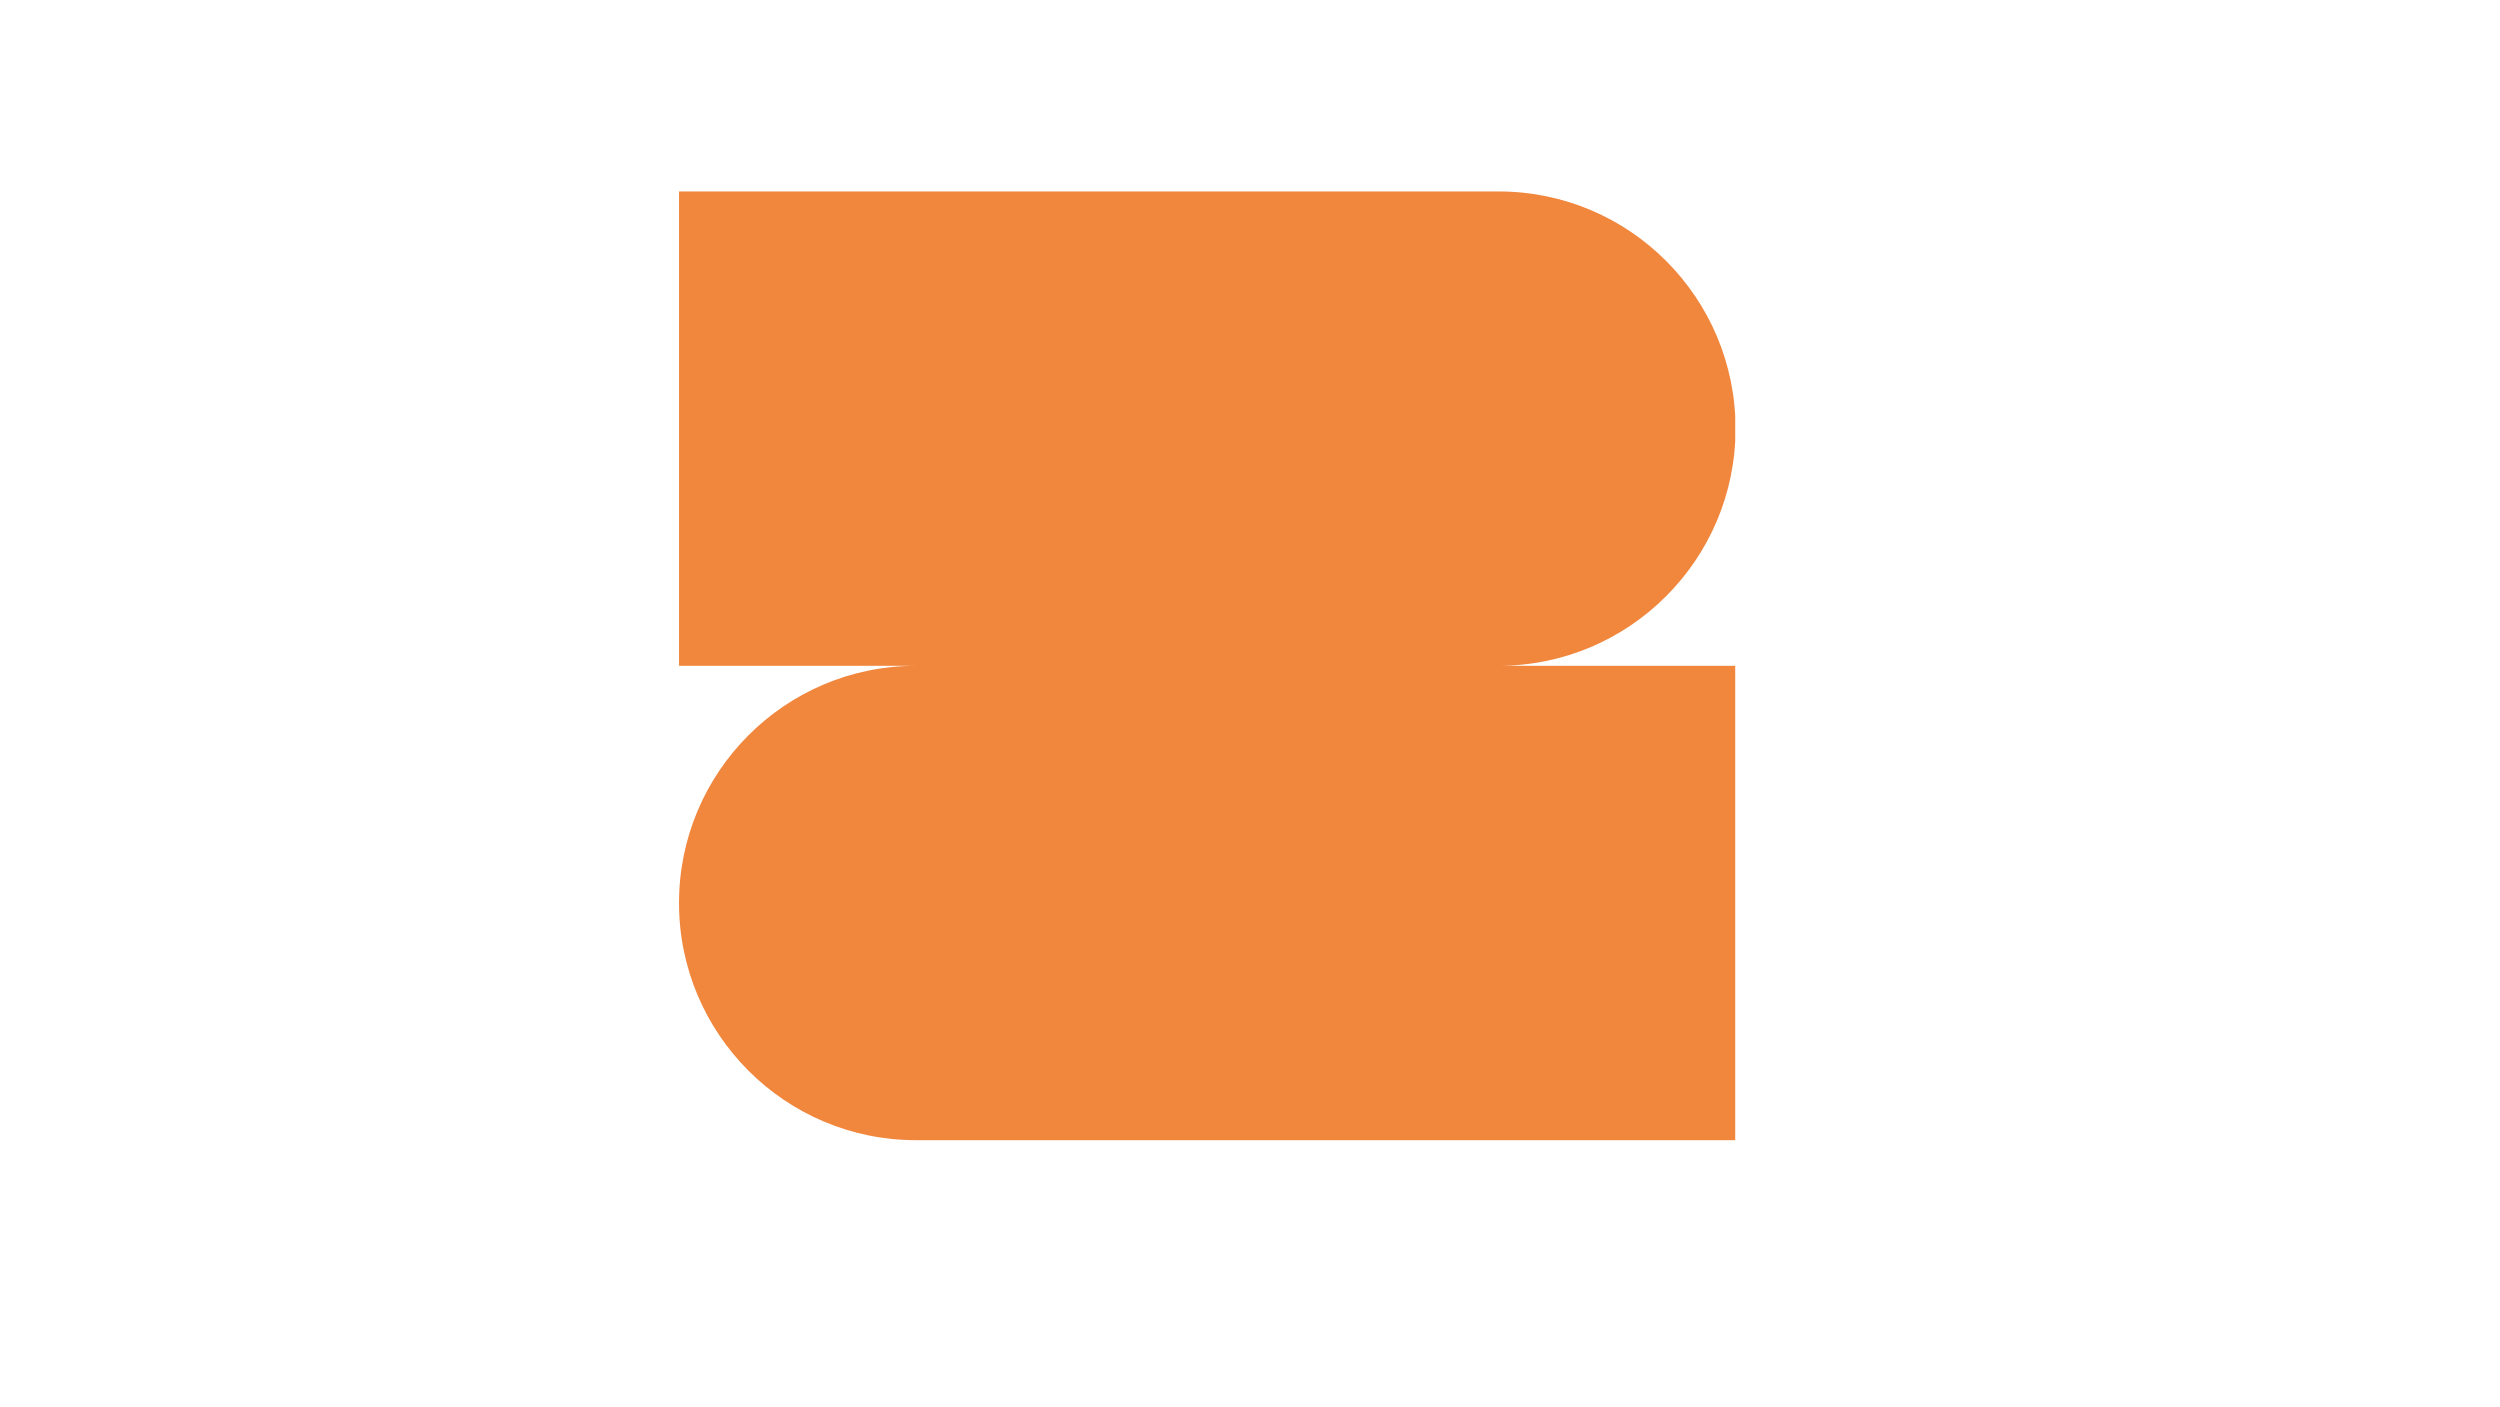
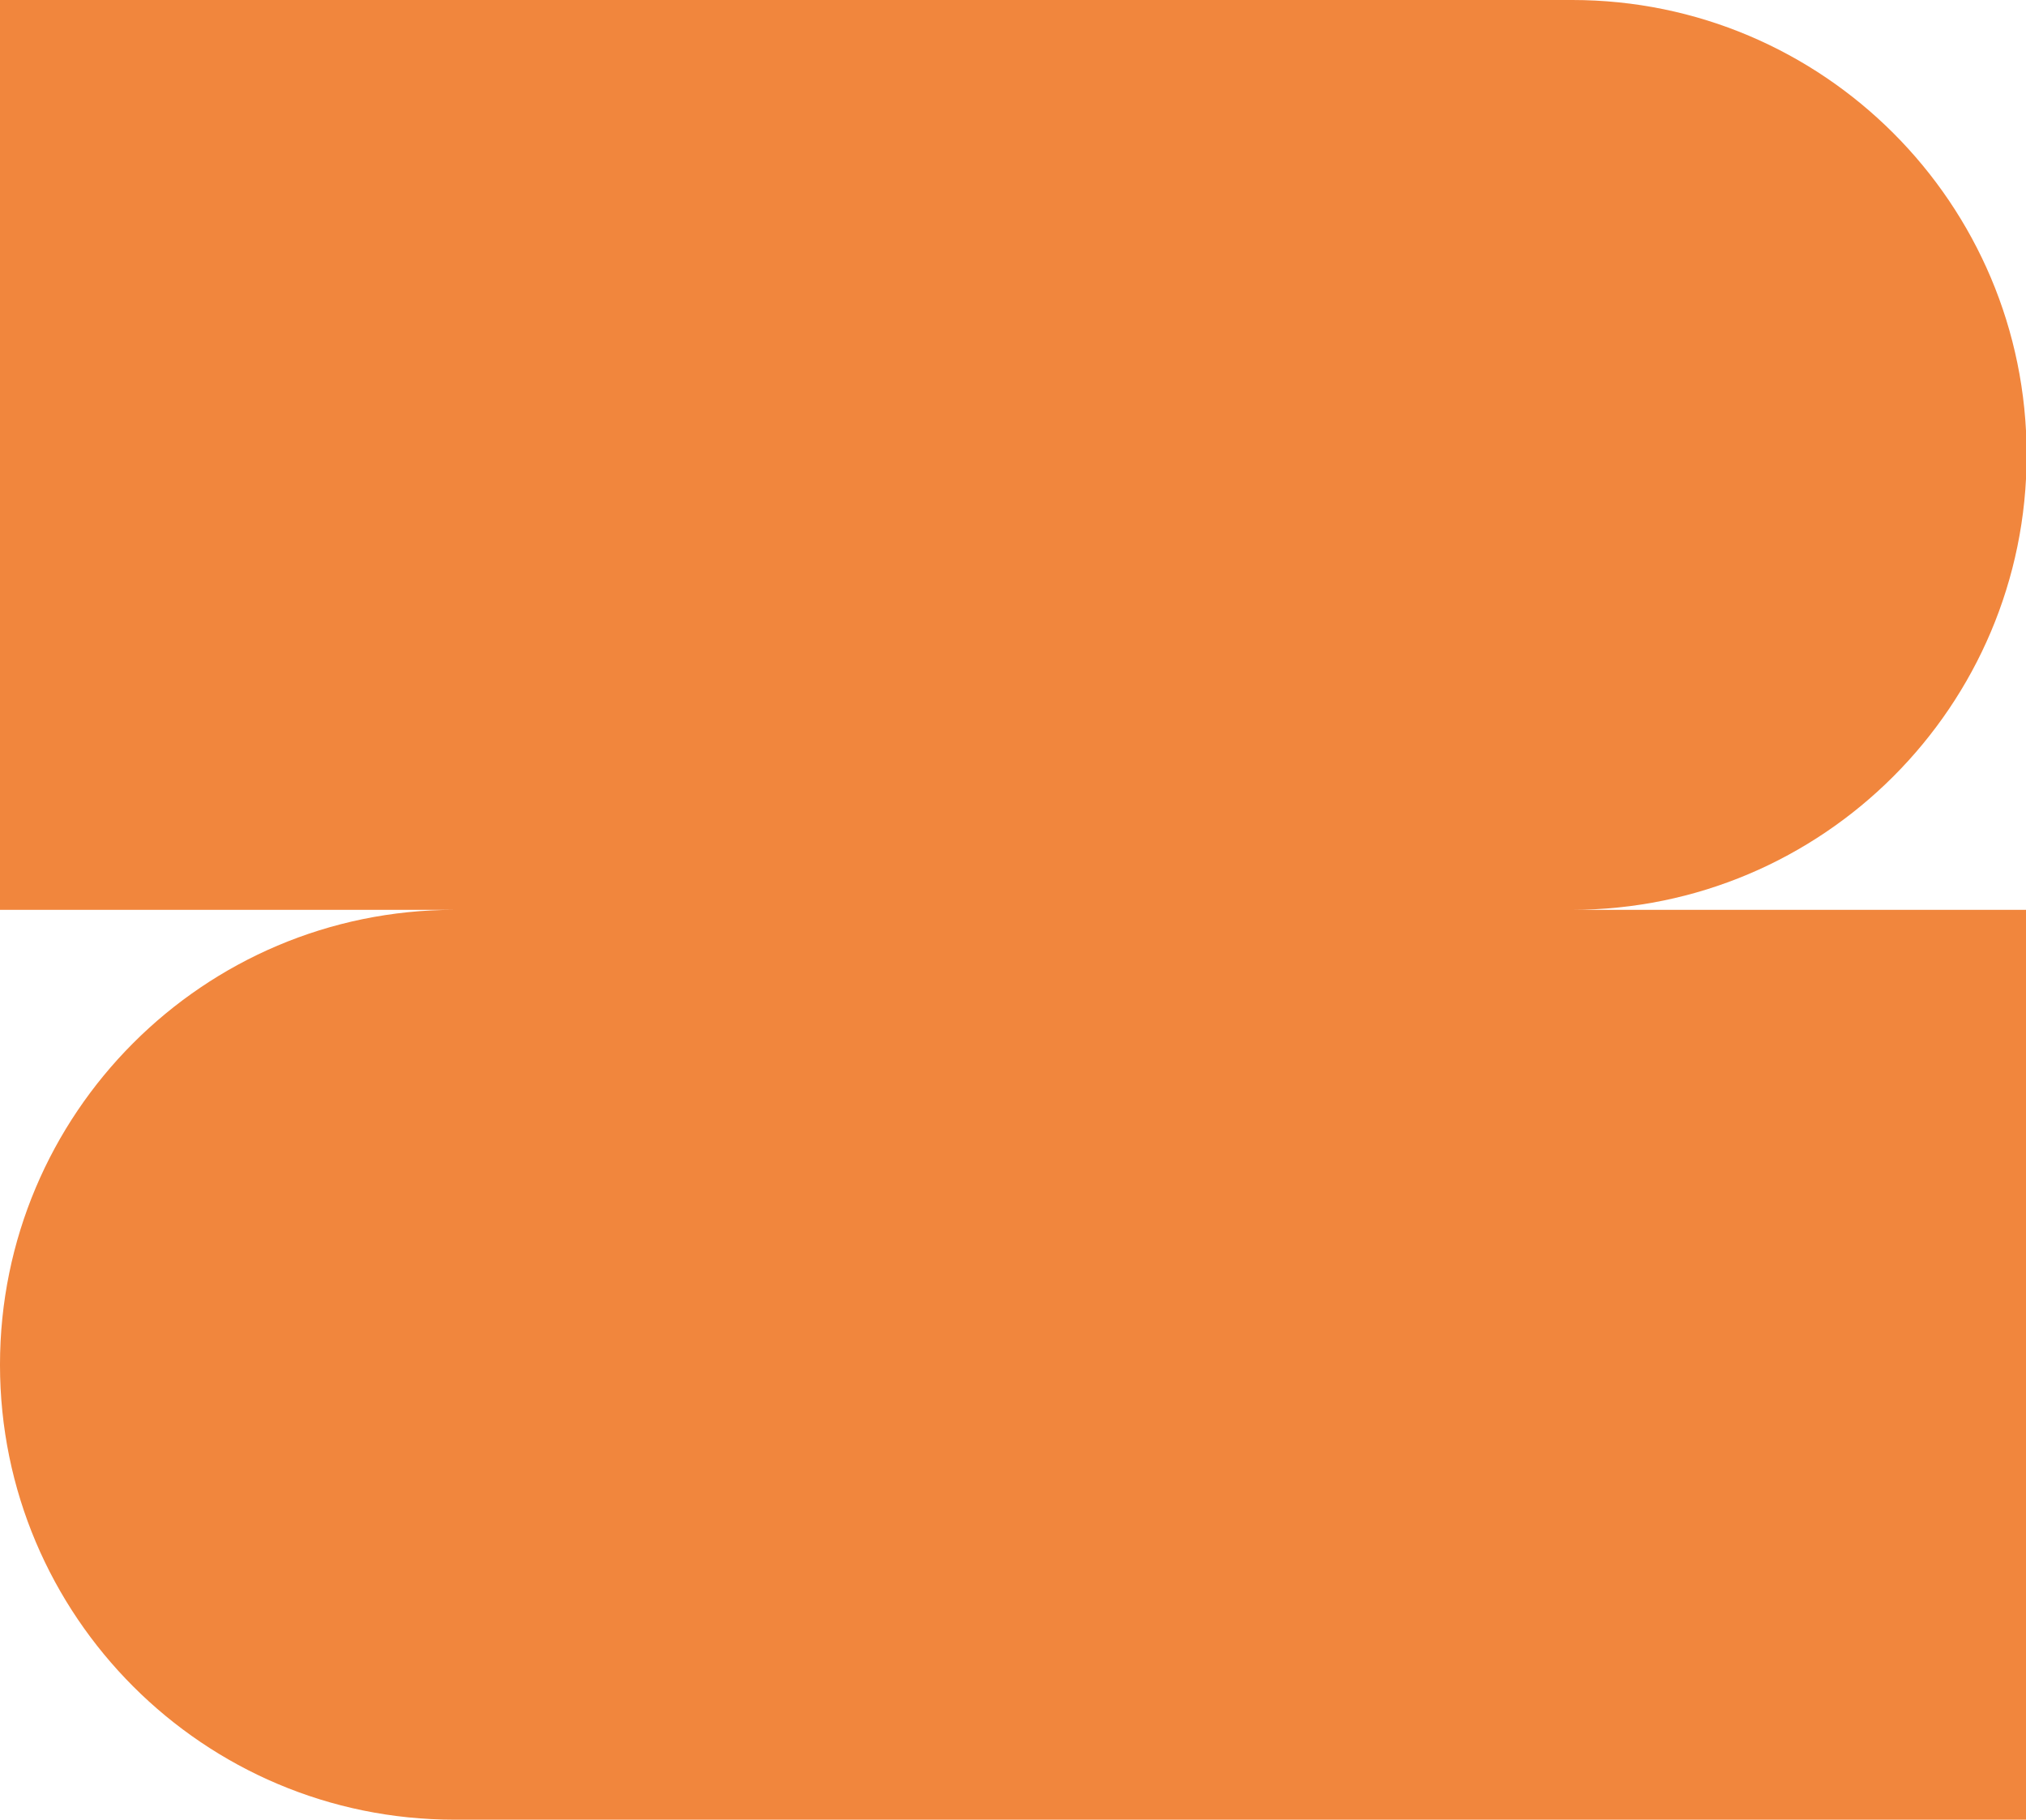
- <svg xmlns="http://www.w3.org/2000/svg" width="3000" zoomAndPan="magnify" viewBox="0 0 2250 1266" height="1688" preserveAspectRatio="xMidYMid meet" version="1.0">
+ <svg xmlns="http://www.w3.org/2000/svg" zoomAndPan="magnify" preserveAspectRatio="xMidYMid meet" version="1.0" viewBox="611.12 172.31 950.57 853.85">
  <defs>
    <clipPath id="aca59c03a8">
      <path d="M 611.117 172.309 L 1562 172.309 L 1562 1026.156 L 611.117 1026.156 Z M 611.117 172.309 " clip-rule="nonzero" />
    </clipPath>
    <clipPath id="4d51b9b8be">
      <path d="M 1561.992 385.773 C 1561.992 267.801 1466.352 172.309 1348.75 172.309 L 611.117 172.309 L 611.117 599.234 L 824.363 599.234 C 706.512 599.234 611.117 694.973 611.117 812.695 C 611.117 930.664 706.762 1026.156 824.363 1026.156 L 1561.746 1026.156 L 1561.746 599.234 L 1348.5 599.234 C 1466.352 599.234 1561.992 503.492 1561.992 385.773 Z M 1561.992 385.773 " clip-rule="nonzero" />
    </clipPath>
    <clipPath id="140febe423">
      <path d="M 0.117 0.309 L 951 0.309 L 951 854.156 L 0.117 854.156 Z M 0.117 0.309 " clip-rule="nonzero" />
    </clipPath>
    <clipPath id="72213cd533">
      <path d="M 950.992 213.773 C 950.992 95.801 855.352 0.309 737.75 0.309 L 0.117 0.309 L 0.117 427.234 L 213.363 427.234 C 95.512 427.234 0.117 522.973 0.117 640.695 C 0.117 758.664 95.762 854.156 213.363 854.156 L 950.746 854.156 L 950.746 427.234 L 737.5 427.234 C 855.352 427.234 950.992 331.492 950.992 213.773 Z M 950.992 213.773 " clip-rule="nonzero" />
    </clipPath>
    <clipPath id="0a83f22f0b">
      <rect x="0" width="951" y="0" height="855" />
    </clipPath>
  </defs>
  <g clip-path="url(#aca59c03a8)">
    <g clip-path="url(#4d51b9b8be)">
      <g transform="matrix(1, 0, 0, 1, 611, 172)">
        <g clip-path="url(#0a83f22f0b)">
          <g clip-path="url(#140febe423)">
            <g clip-path="url(#72213cd533)">
              <path fill="#f1863d" d="M 0.117 0.309 L 950.691 0.309 L 950.691 854.156 L 0.117 854.156 Z M 0.117 0.309 " fill-opacity="1" fill-rule="nonzero" />
            </g>
          </g>
        </g>
      </g>
    </g>
  </g>
</svg>
